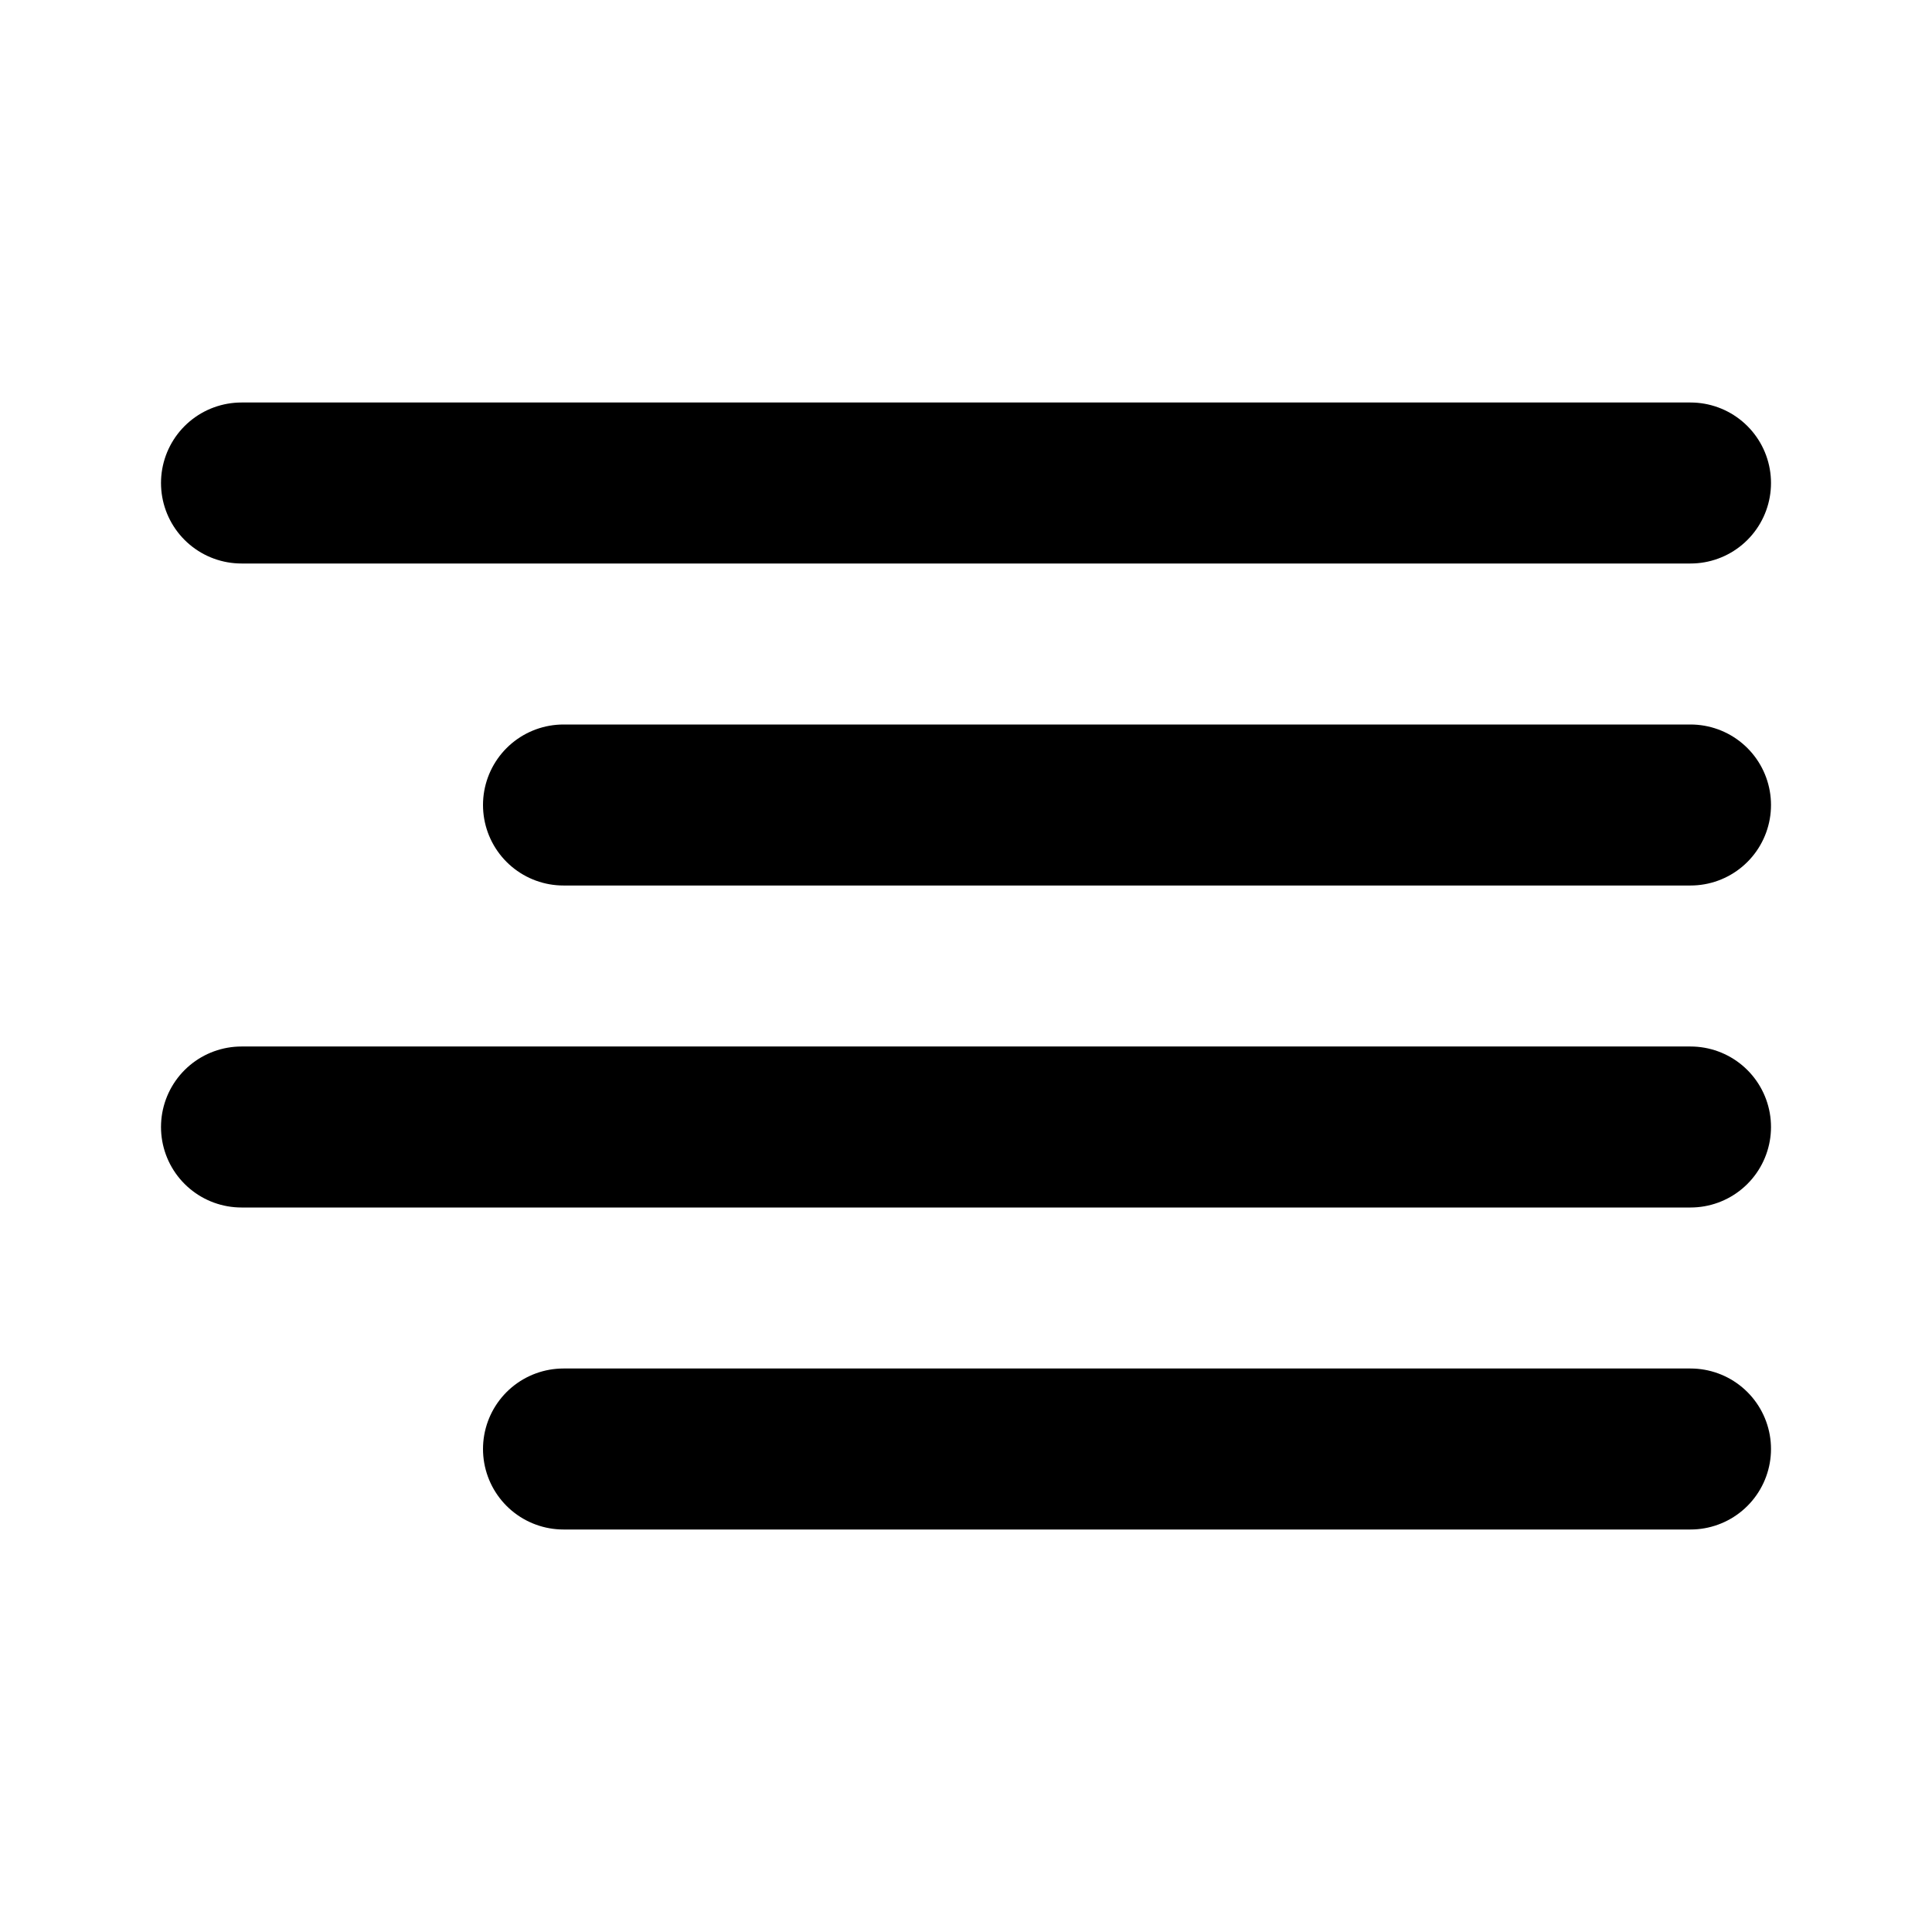
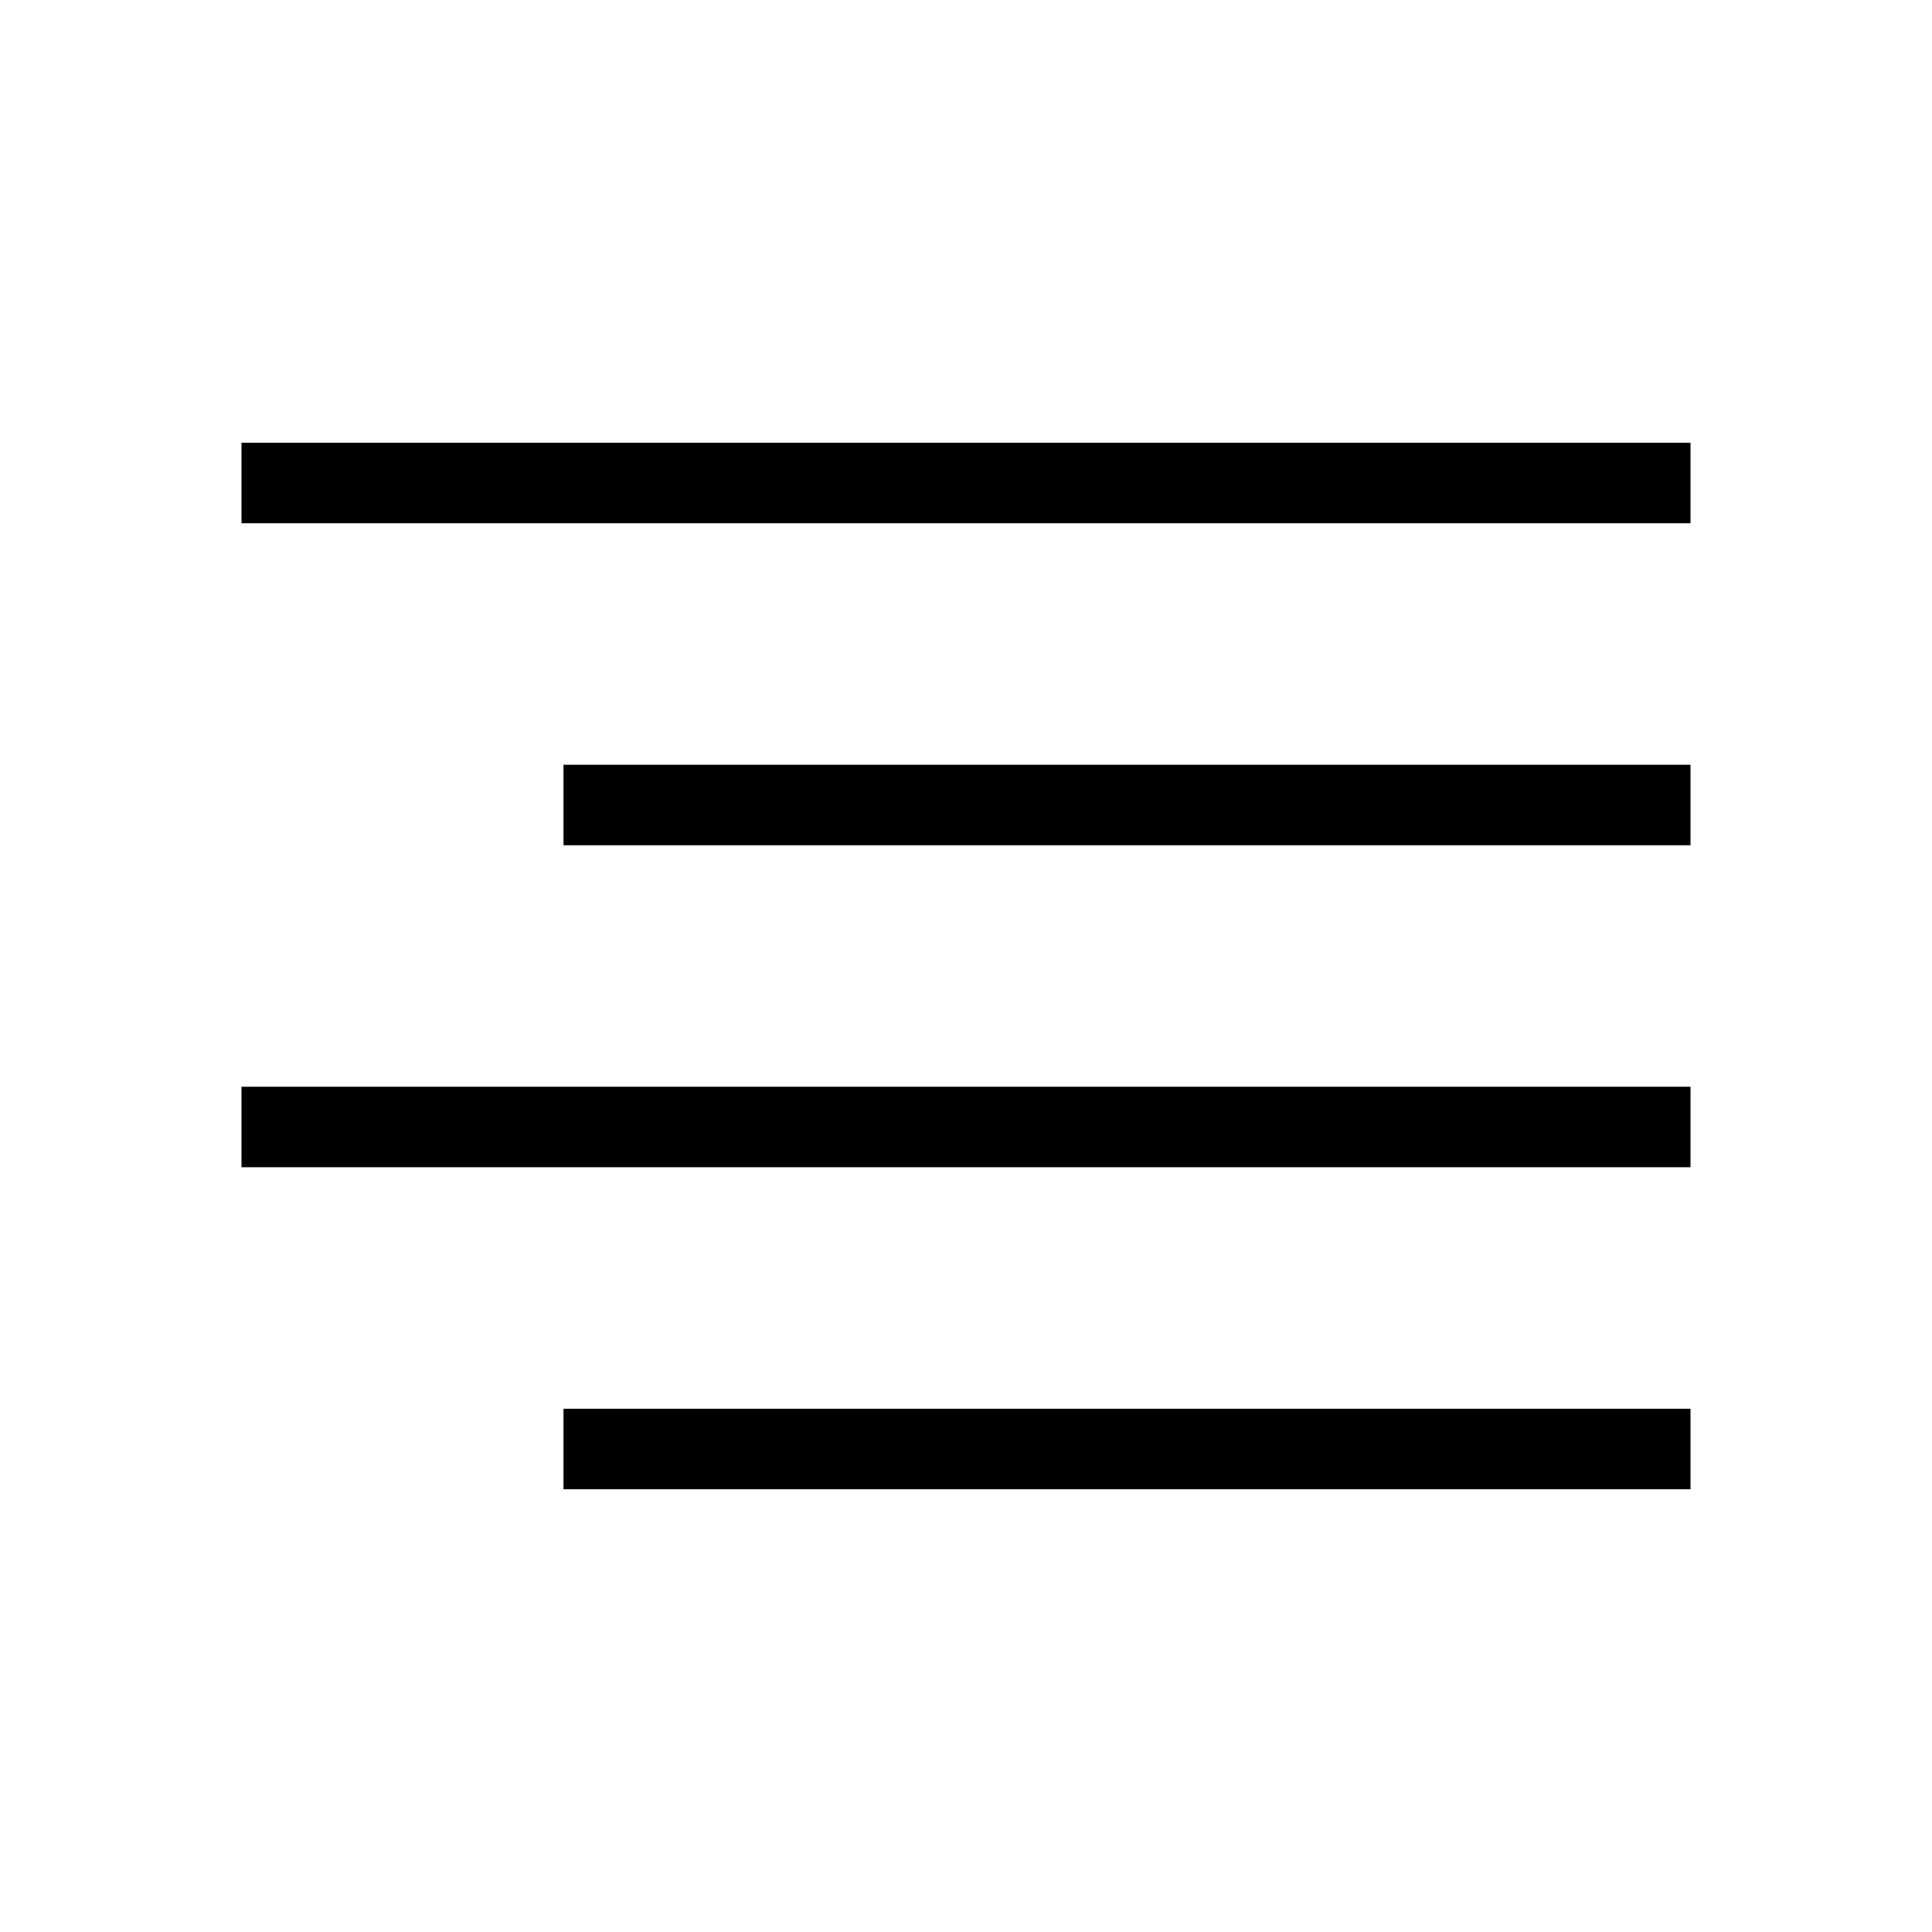
- <svg xmlns="http://www.w3.org/2000/svg" width="24" height="24" viewBox="0 0 24 24" fill="none" stroke="currentColor" stroke-width="2" stroke-linecap="round" stroke-linejoin="round" class="feather feather-align-right">
+ <svg xmlns="http://www.w3.org/2000/svg" width="24" height="24" viewBox="0 0 24 24" fill="none" stroke="currentColor" strokeWidth="2" strokeLinecap="round" strokeLinejoin="round" class="feather feather-align-right">
  <line x1="21" y1="10" x2="7" y2="10" />
  <line x1="21" y1="6" x2="3" y2="6" />
  <line x1="21" y1="14" x2="3" y2="14" />
  <line x1="21" y1="18" x2="7" y2="18" />
</svg>
